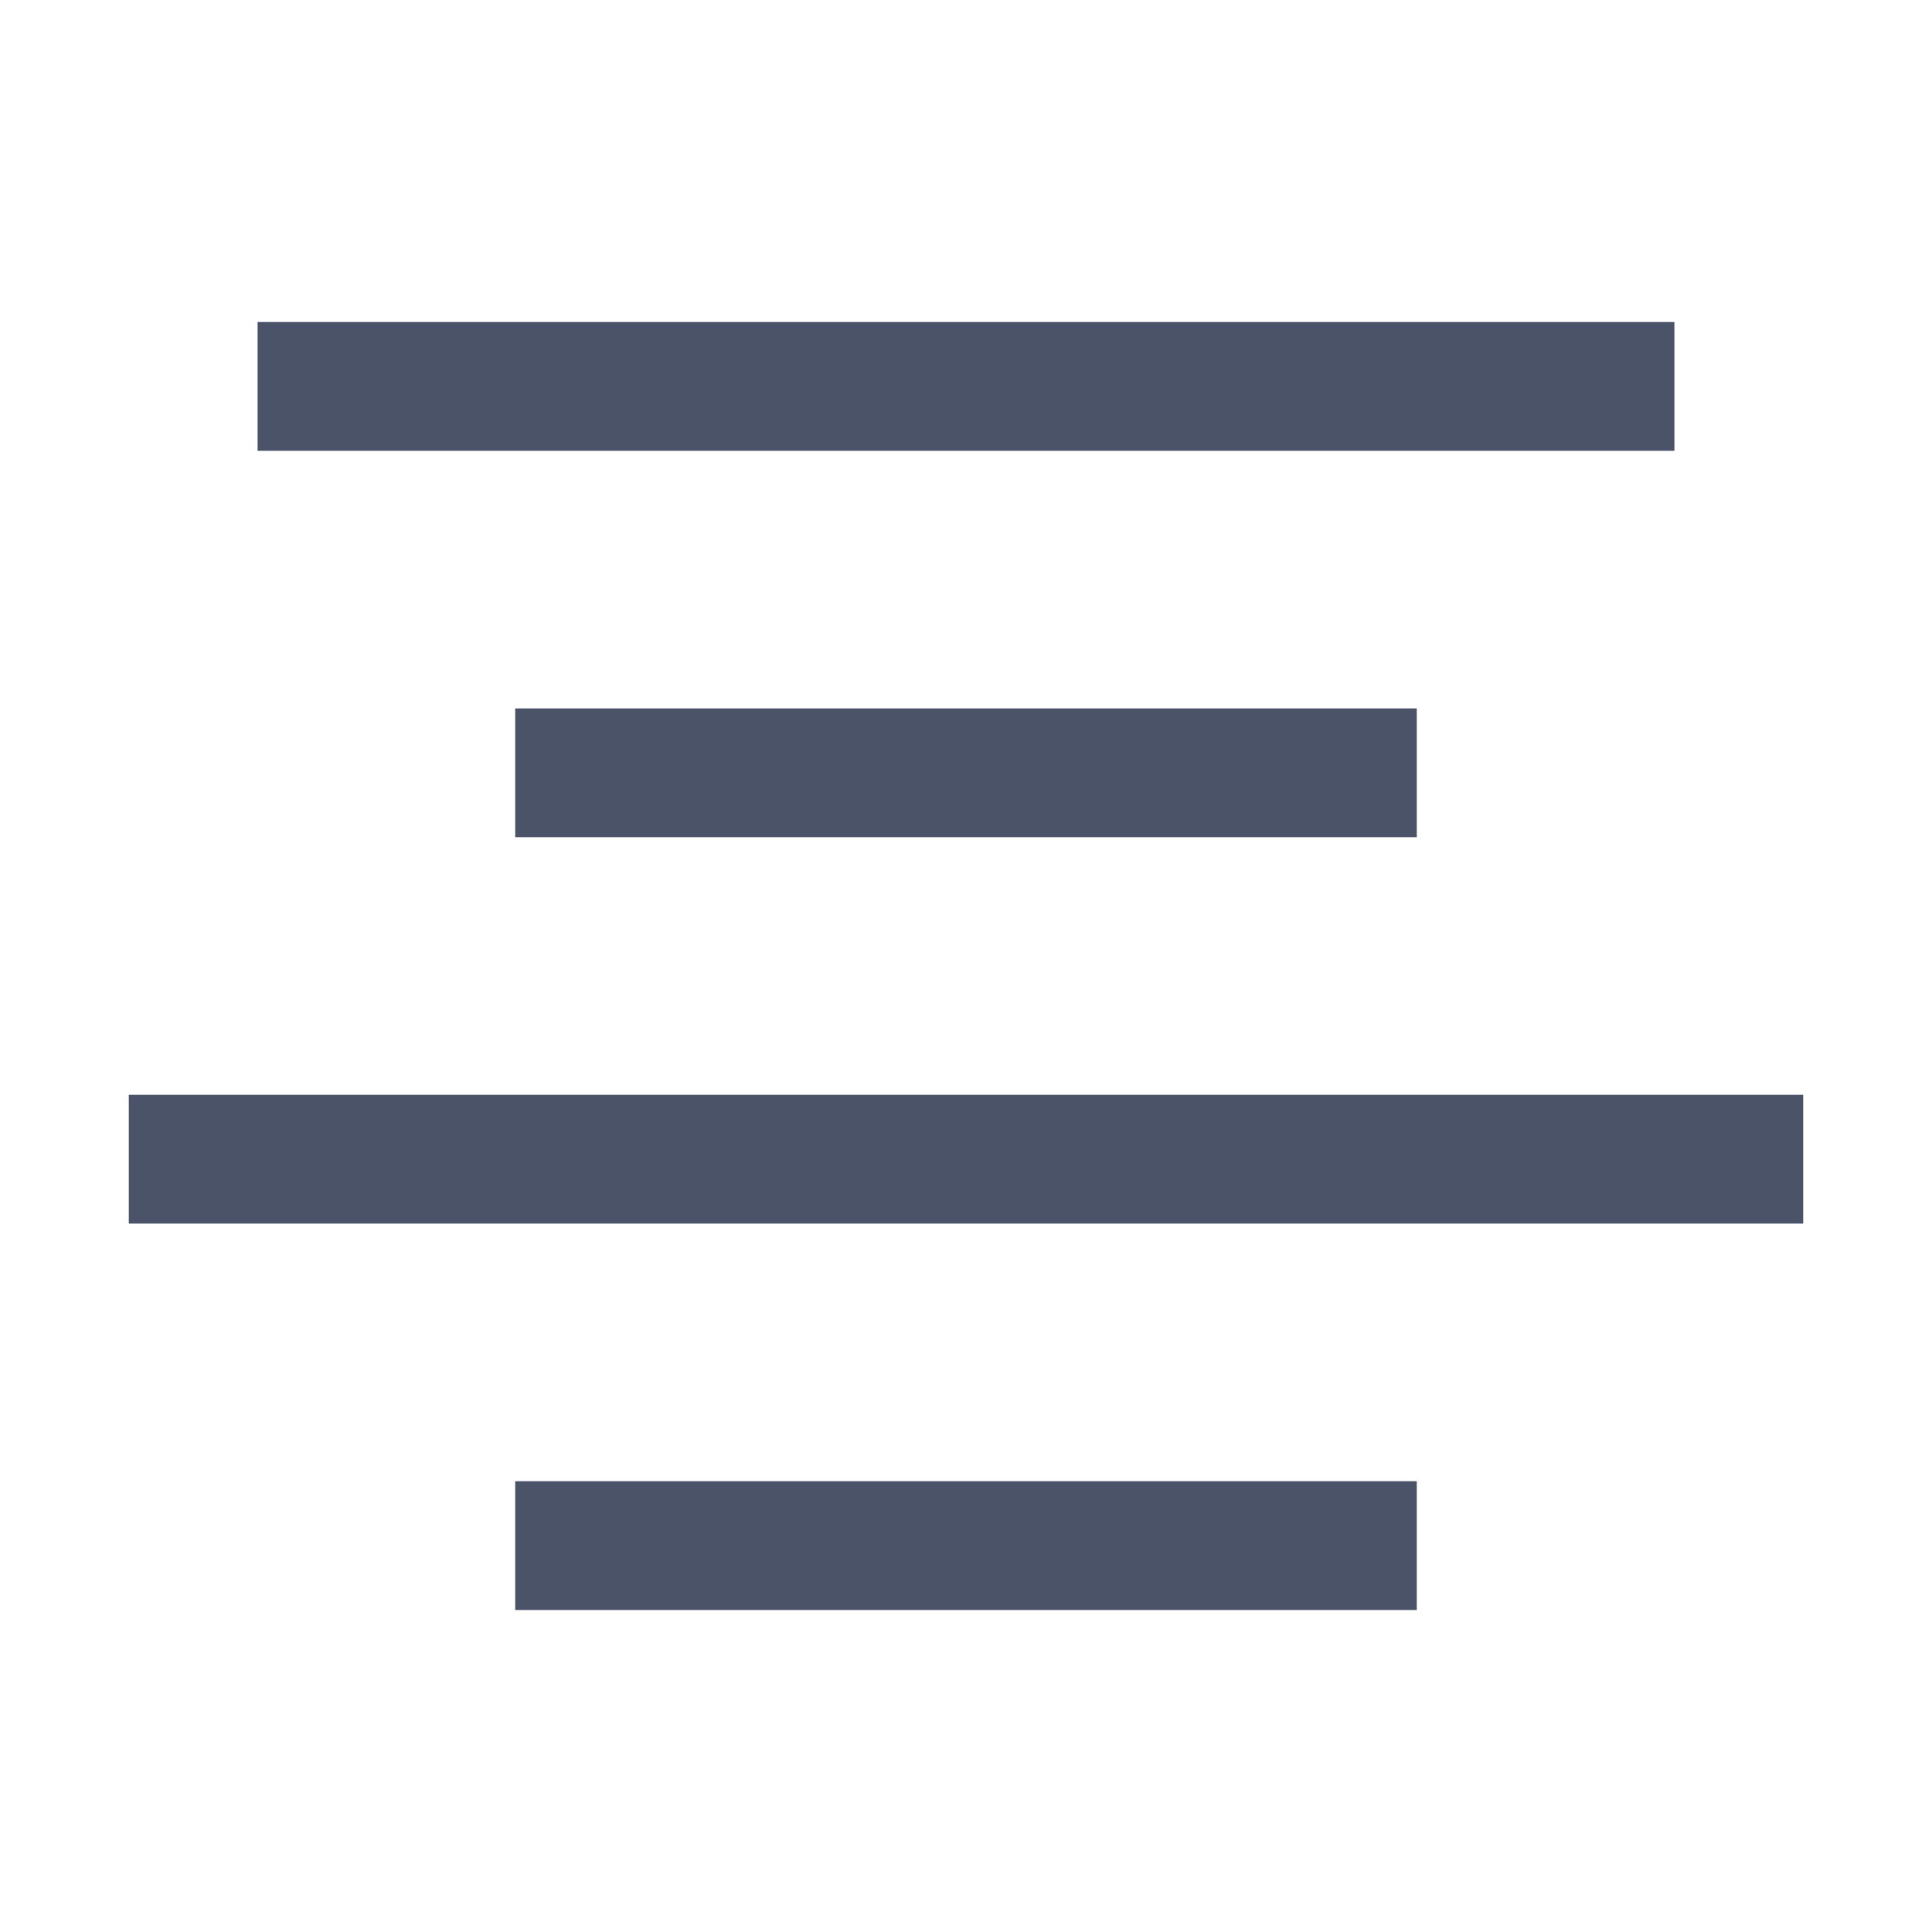
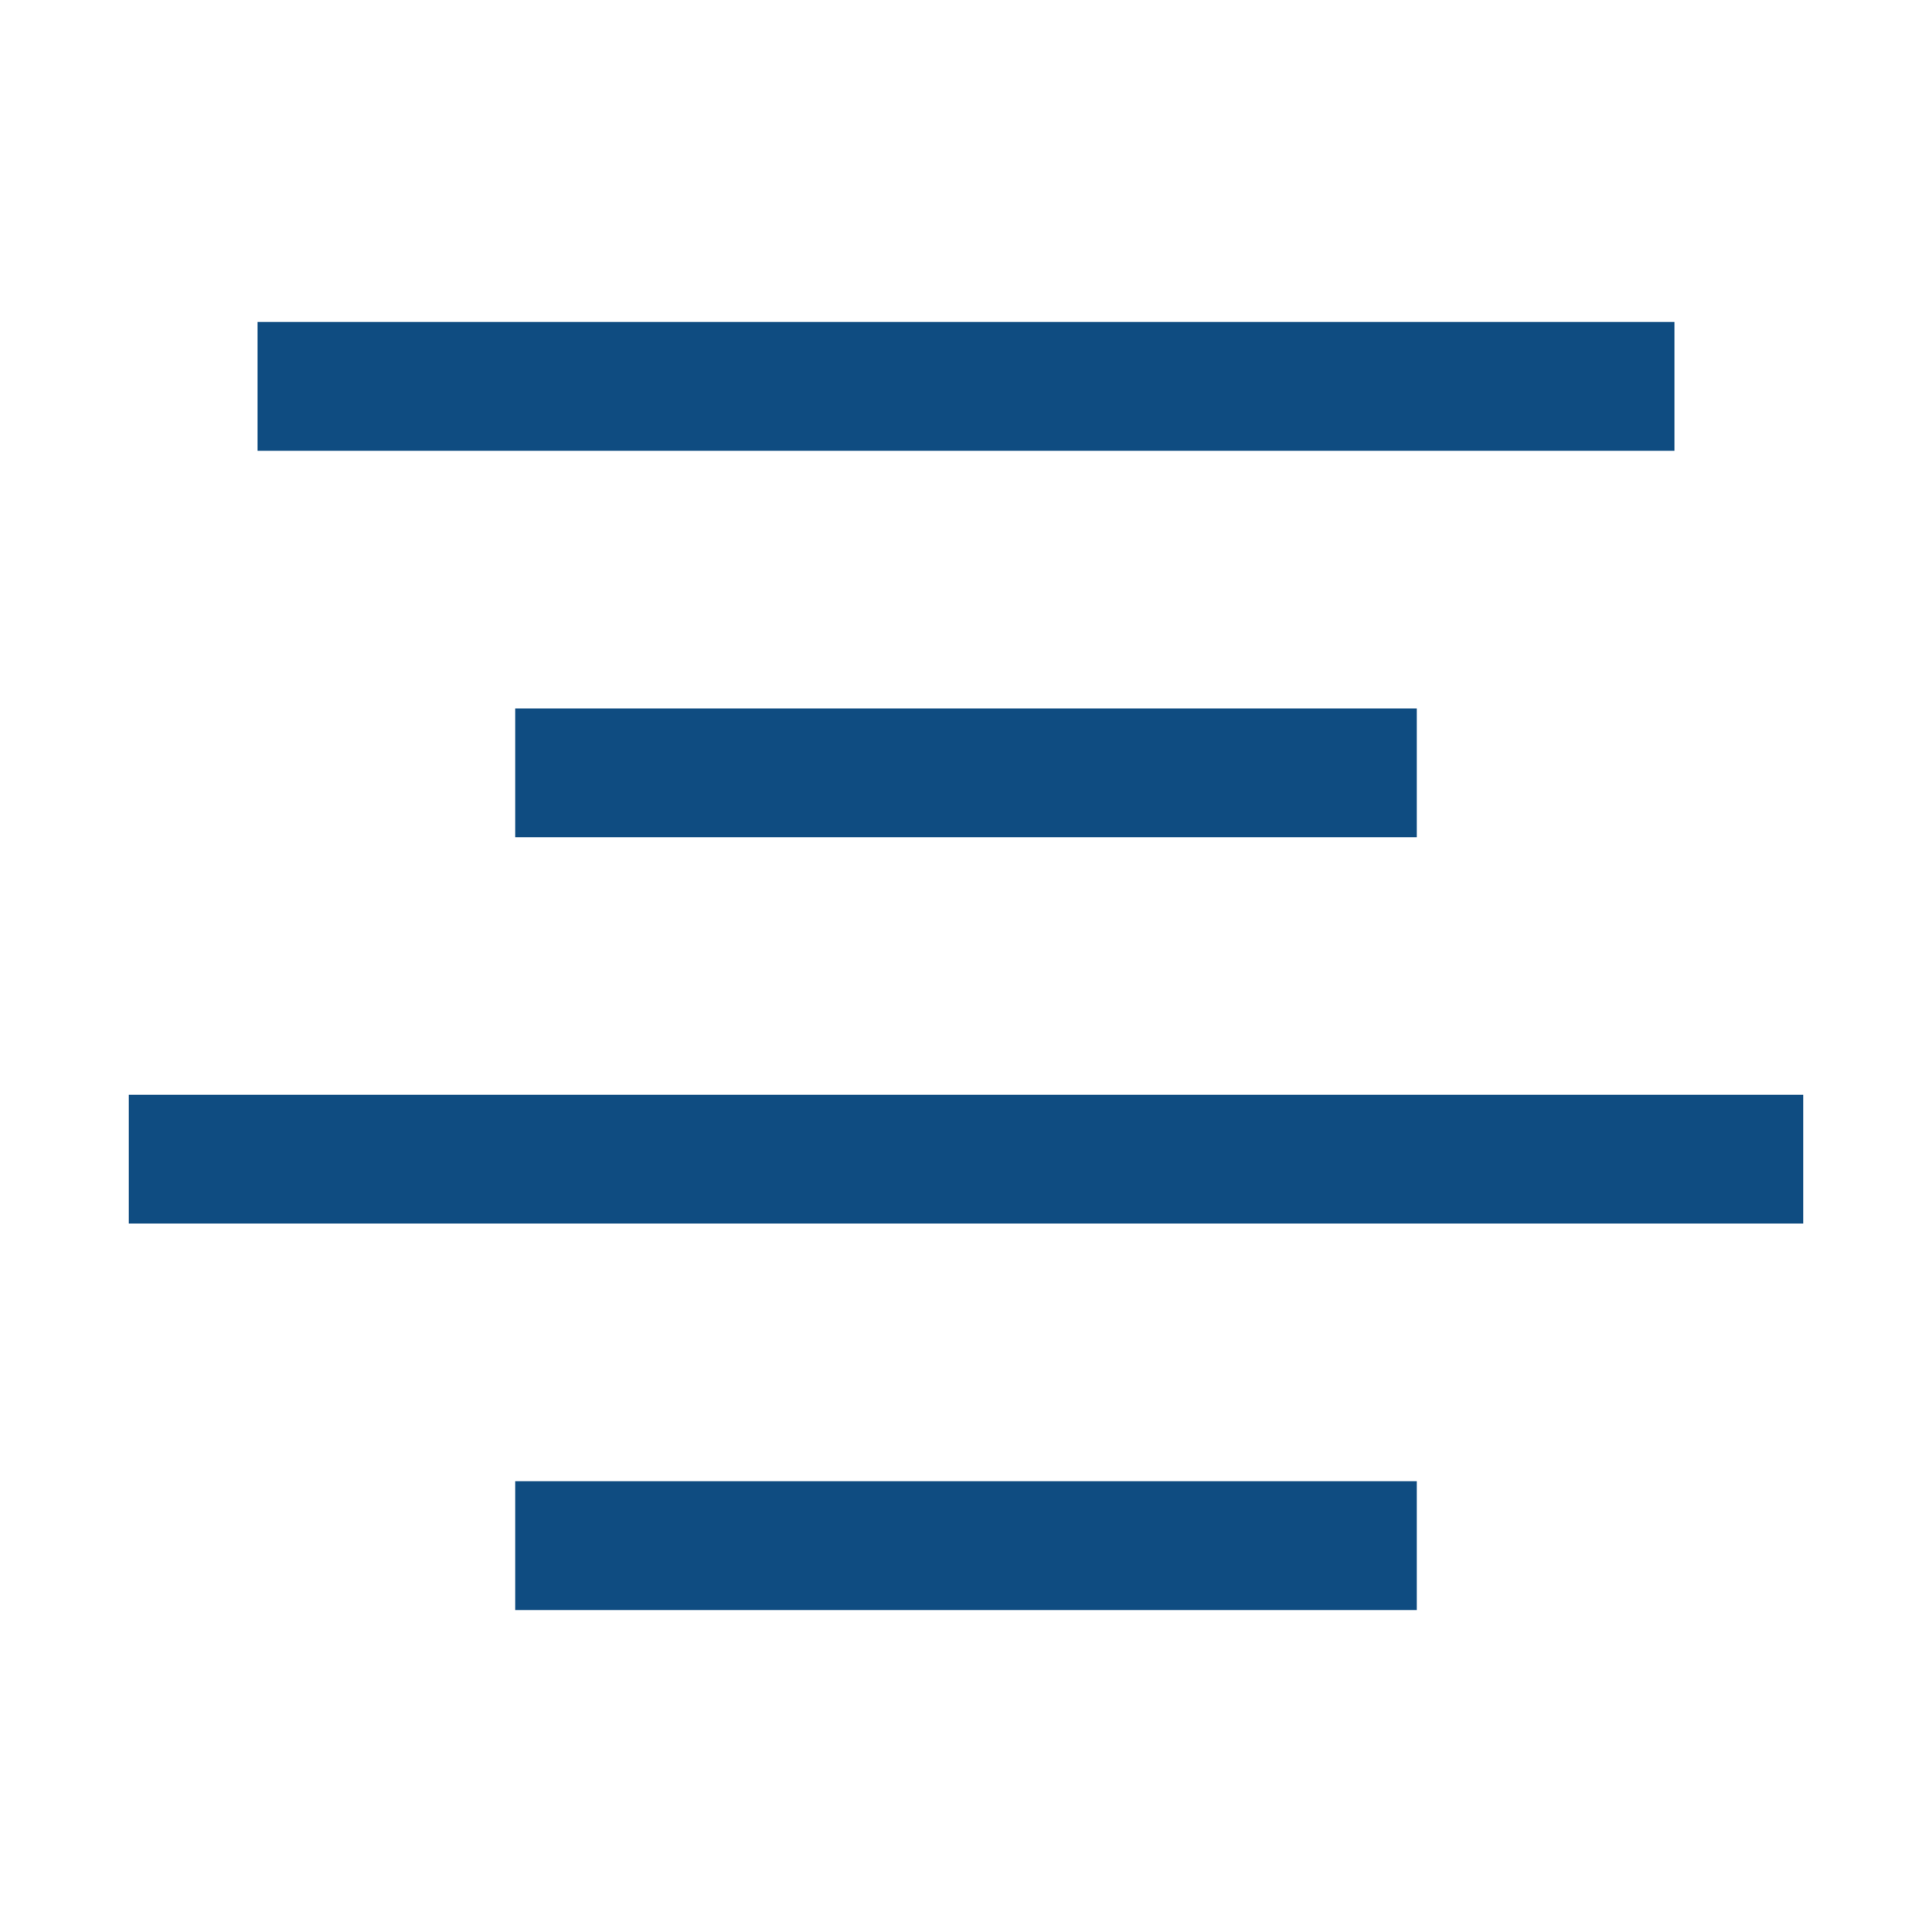
<svg xmlns="http://www.w3.org/2000/svg" version="1.1" id="Layer_1" x="0px" y="0px" width="120px" height="120px" viewBox="0 0 120 120" enable-background="new 0 0 120 120" xml:space="preserve">
-   <rect x="16" y="20" fill="#4B5369" width="88" height="8" />
-   <rect x="32" y="44" fill="#4B5369" width="56" height="8" />
-   <rect x="8" y="68" fill="#4B5369" width="104" height="8" />
-   <rect x="32" y="92" fill="#4B5369" width="56" height="8" />
+   <rect x="16" y="20" fill="#0F4C81" width="88" height="8" />
+   <rect x="32" y="44" fill="#0F4C81" width="56" height="8" />
+   <rect x="8" y="68" fill="#0F4C81" width="104" height="8" />
+   <rect x="32" y="92" fill="#0F4C81" width="56" height="8" />
</svg>
